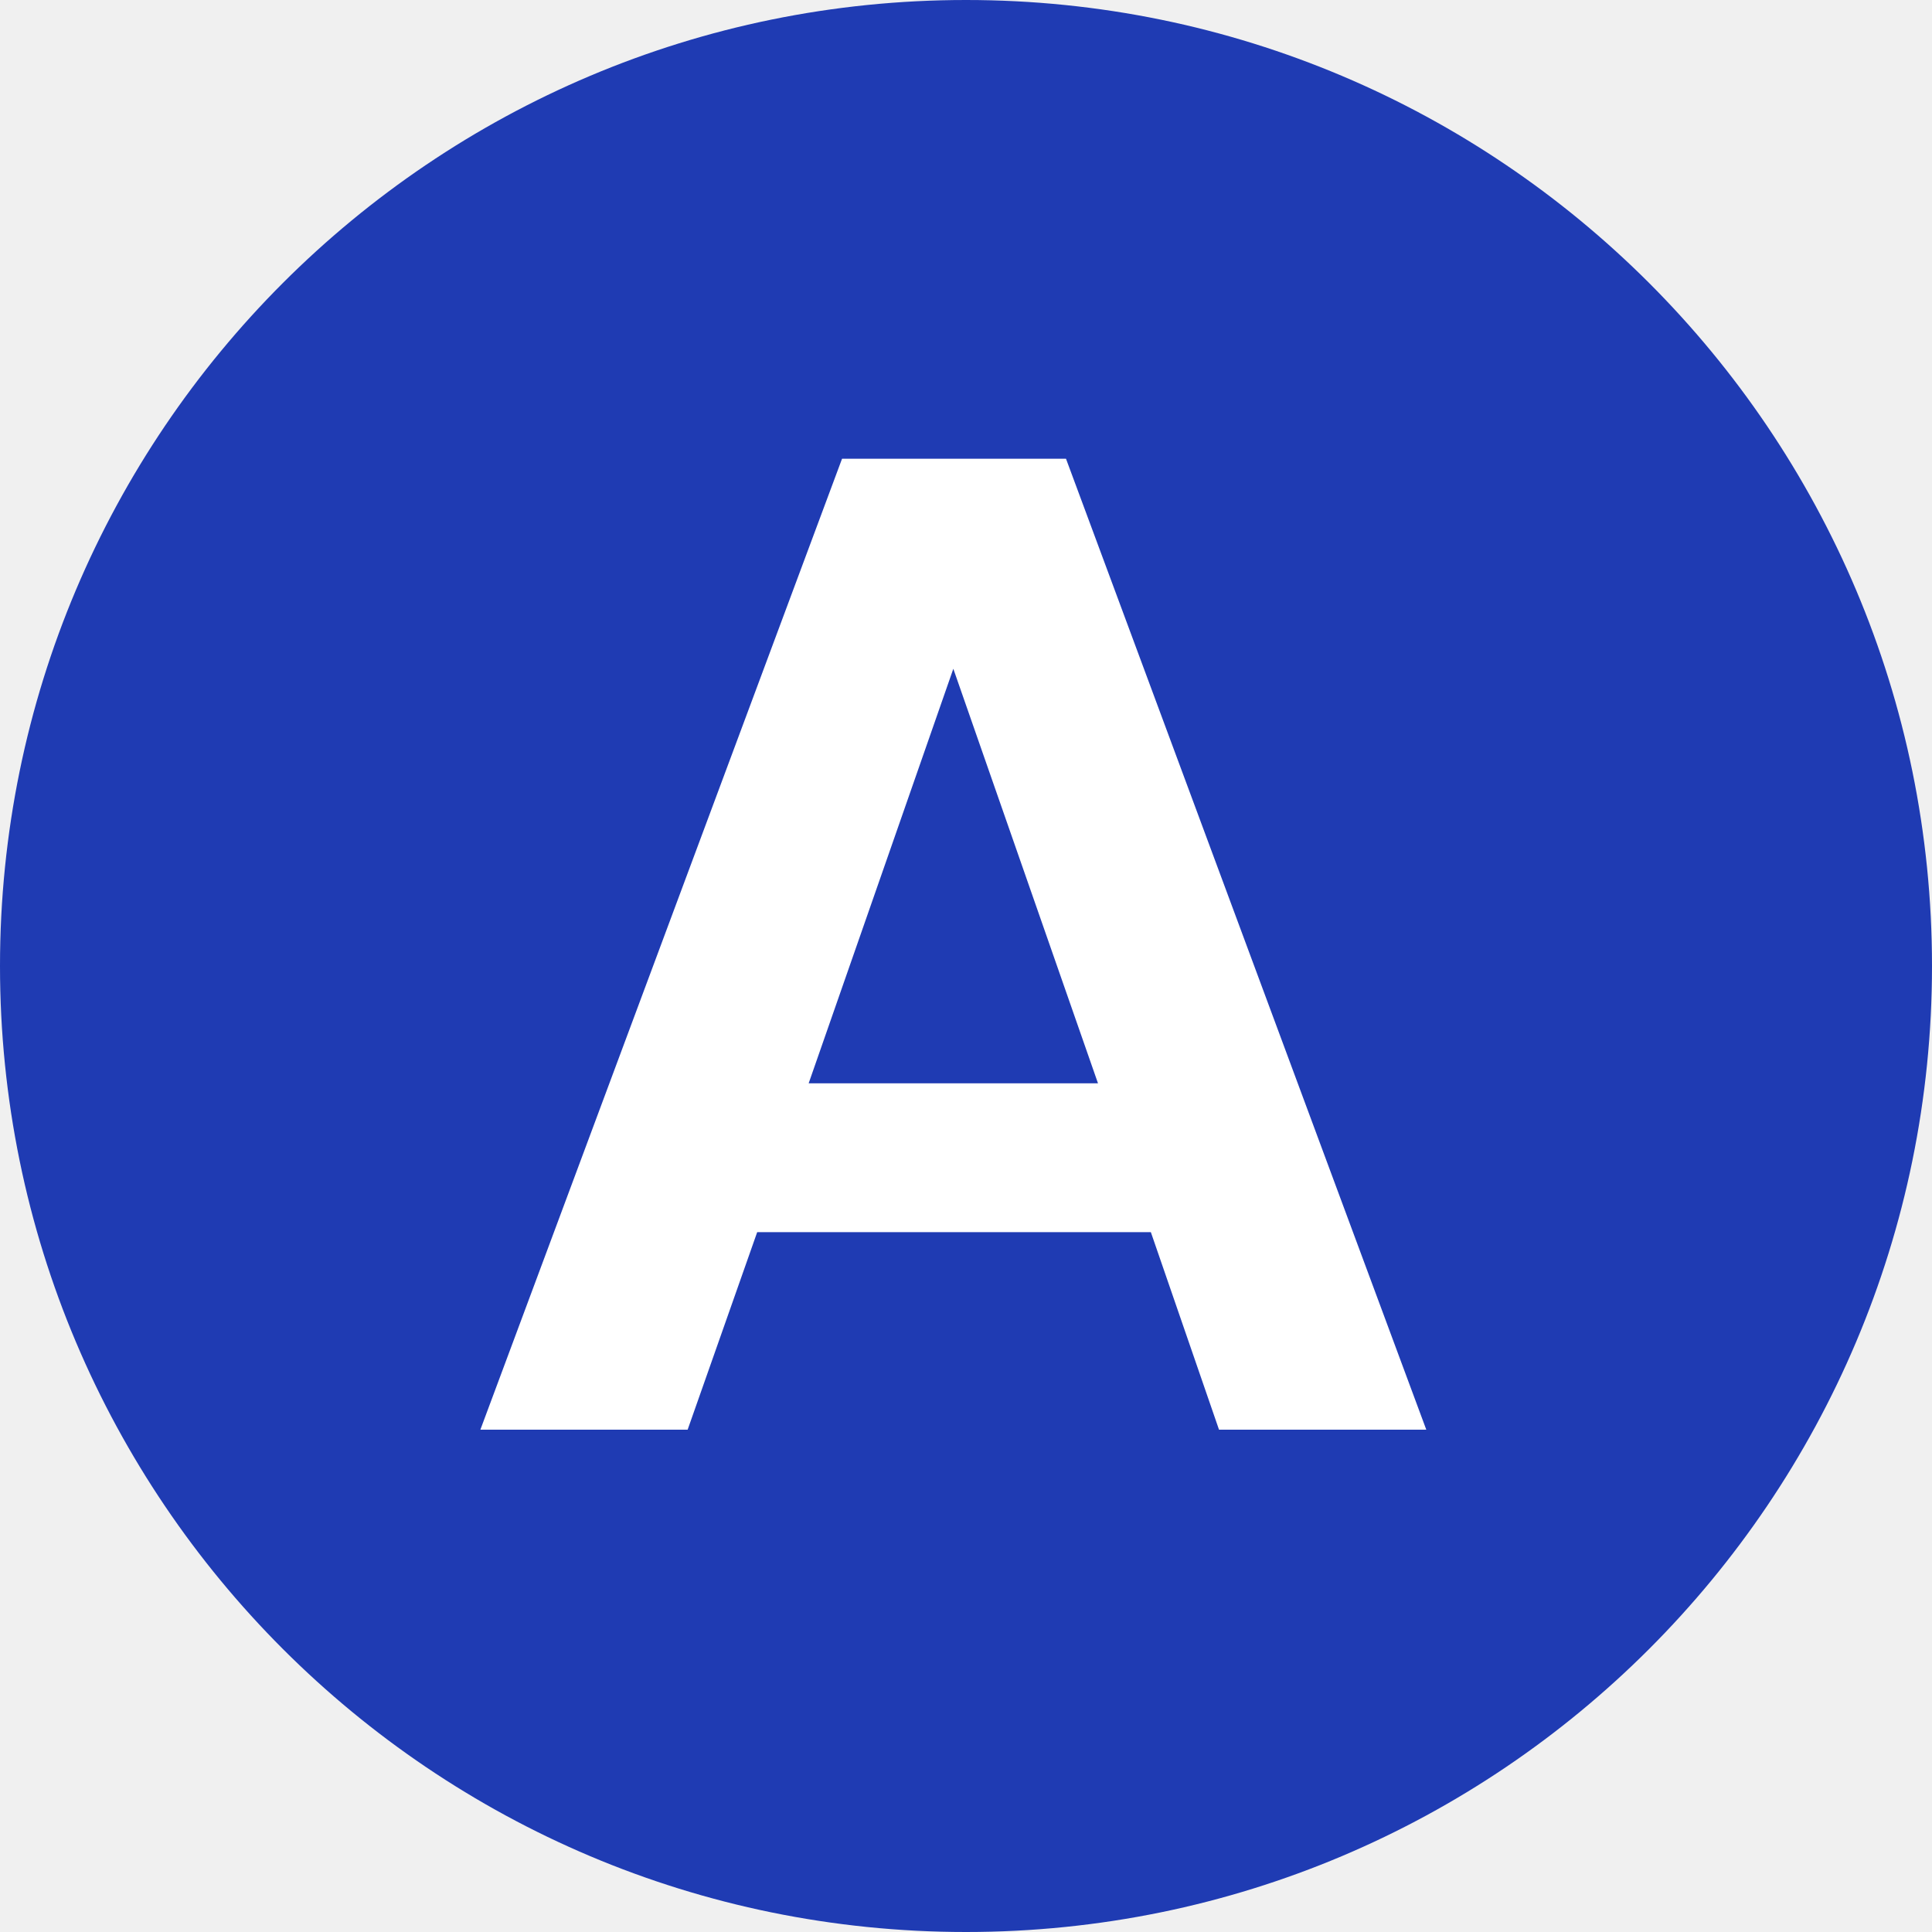
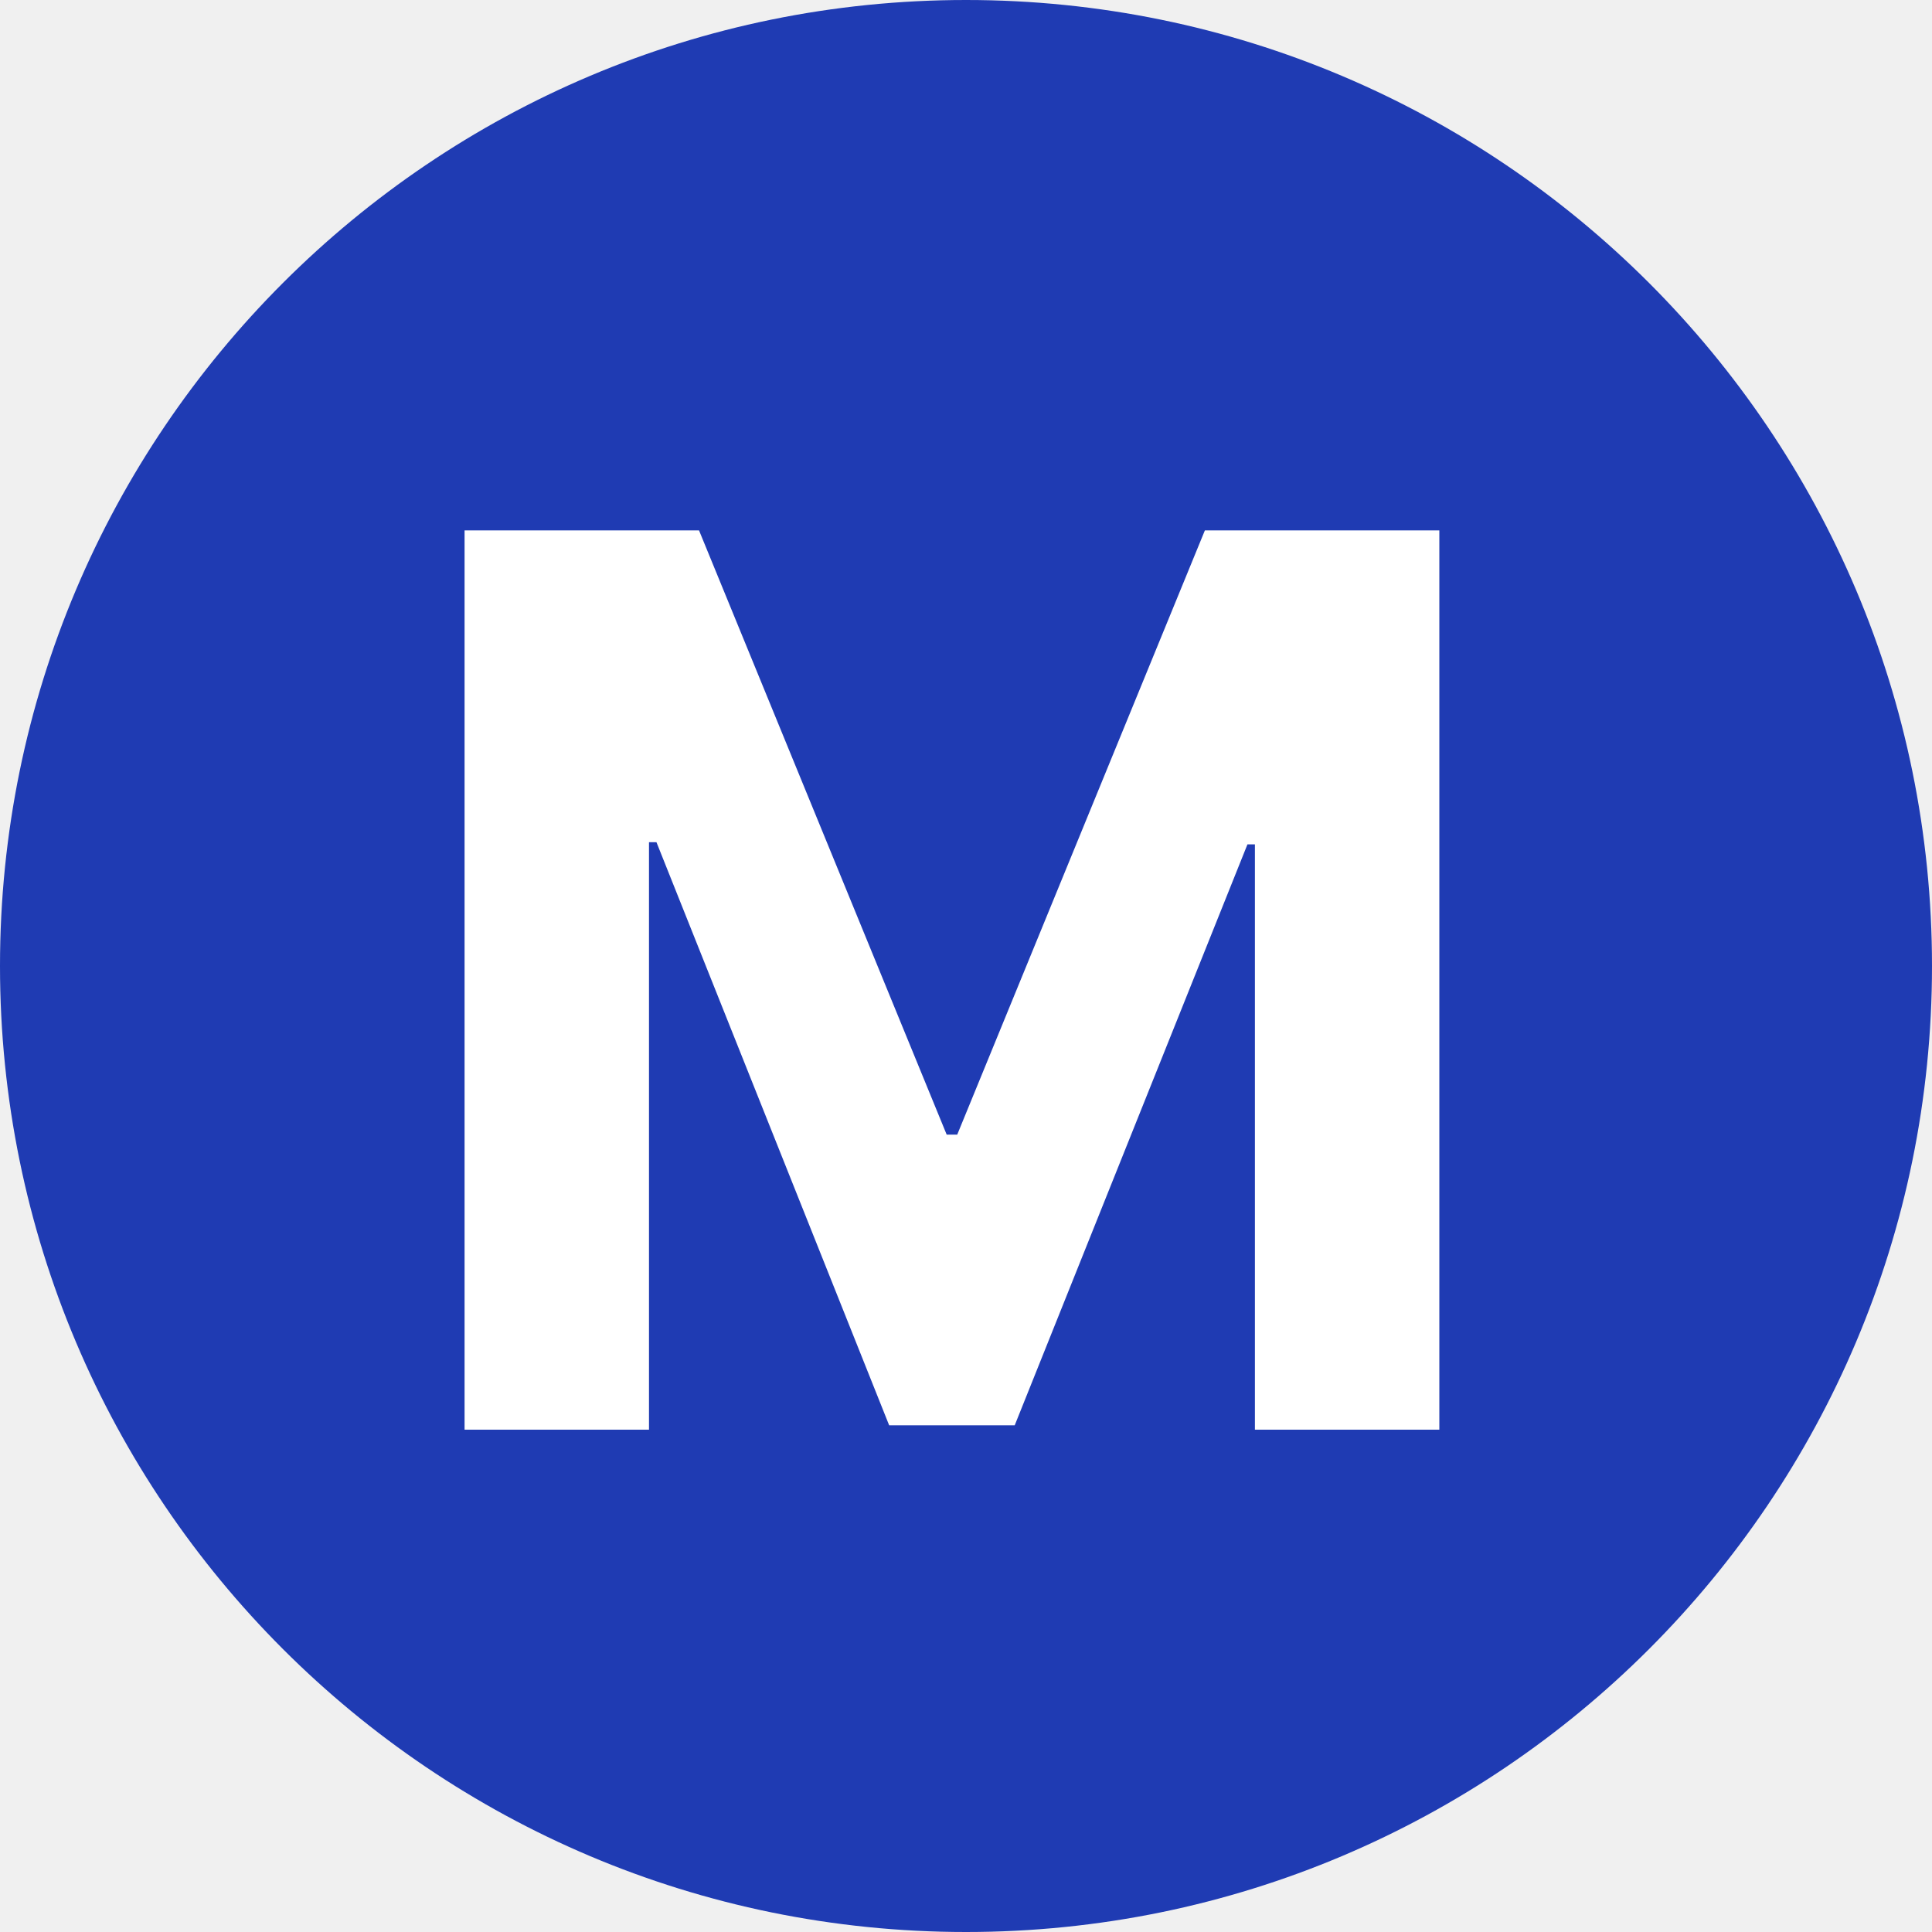
<svg xmlns="http://www.w3.org/2000/svg" width="50" height="50" viewBox="0 0 50 50" fill="none">
-   <circle cx="25" cy="25" r="25" fill="#1F3BB3" />
-   <path d="M29.784 31.888H19.596L17.796 37H12.432L21.792 11.872H27.588L36.912 37H31.548L29.784 31.888ZM28.416 28.036L24.672 17.308L20.928 28.036H28.416Z" fill="white" />
+   <path d="M25 50C38.807 50 50 38.807 50 25C50 11.193 38.807 0 25 0C11.193 0 0 11.193 0 25C0 38.807 11.193 50 25 50Z" fill="#1F3BB3" />
+   <path d="M12.023 13.727H18.091L24.5 29.364H24.773L31.182 13.727H37.25V37H32.477V21.852H32.284L26.261 36.886H23.011L16.989 21.796H16.796V37H12.023V13.727Z" fill="white" />
</svg>
